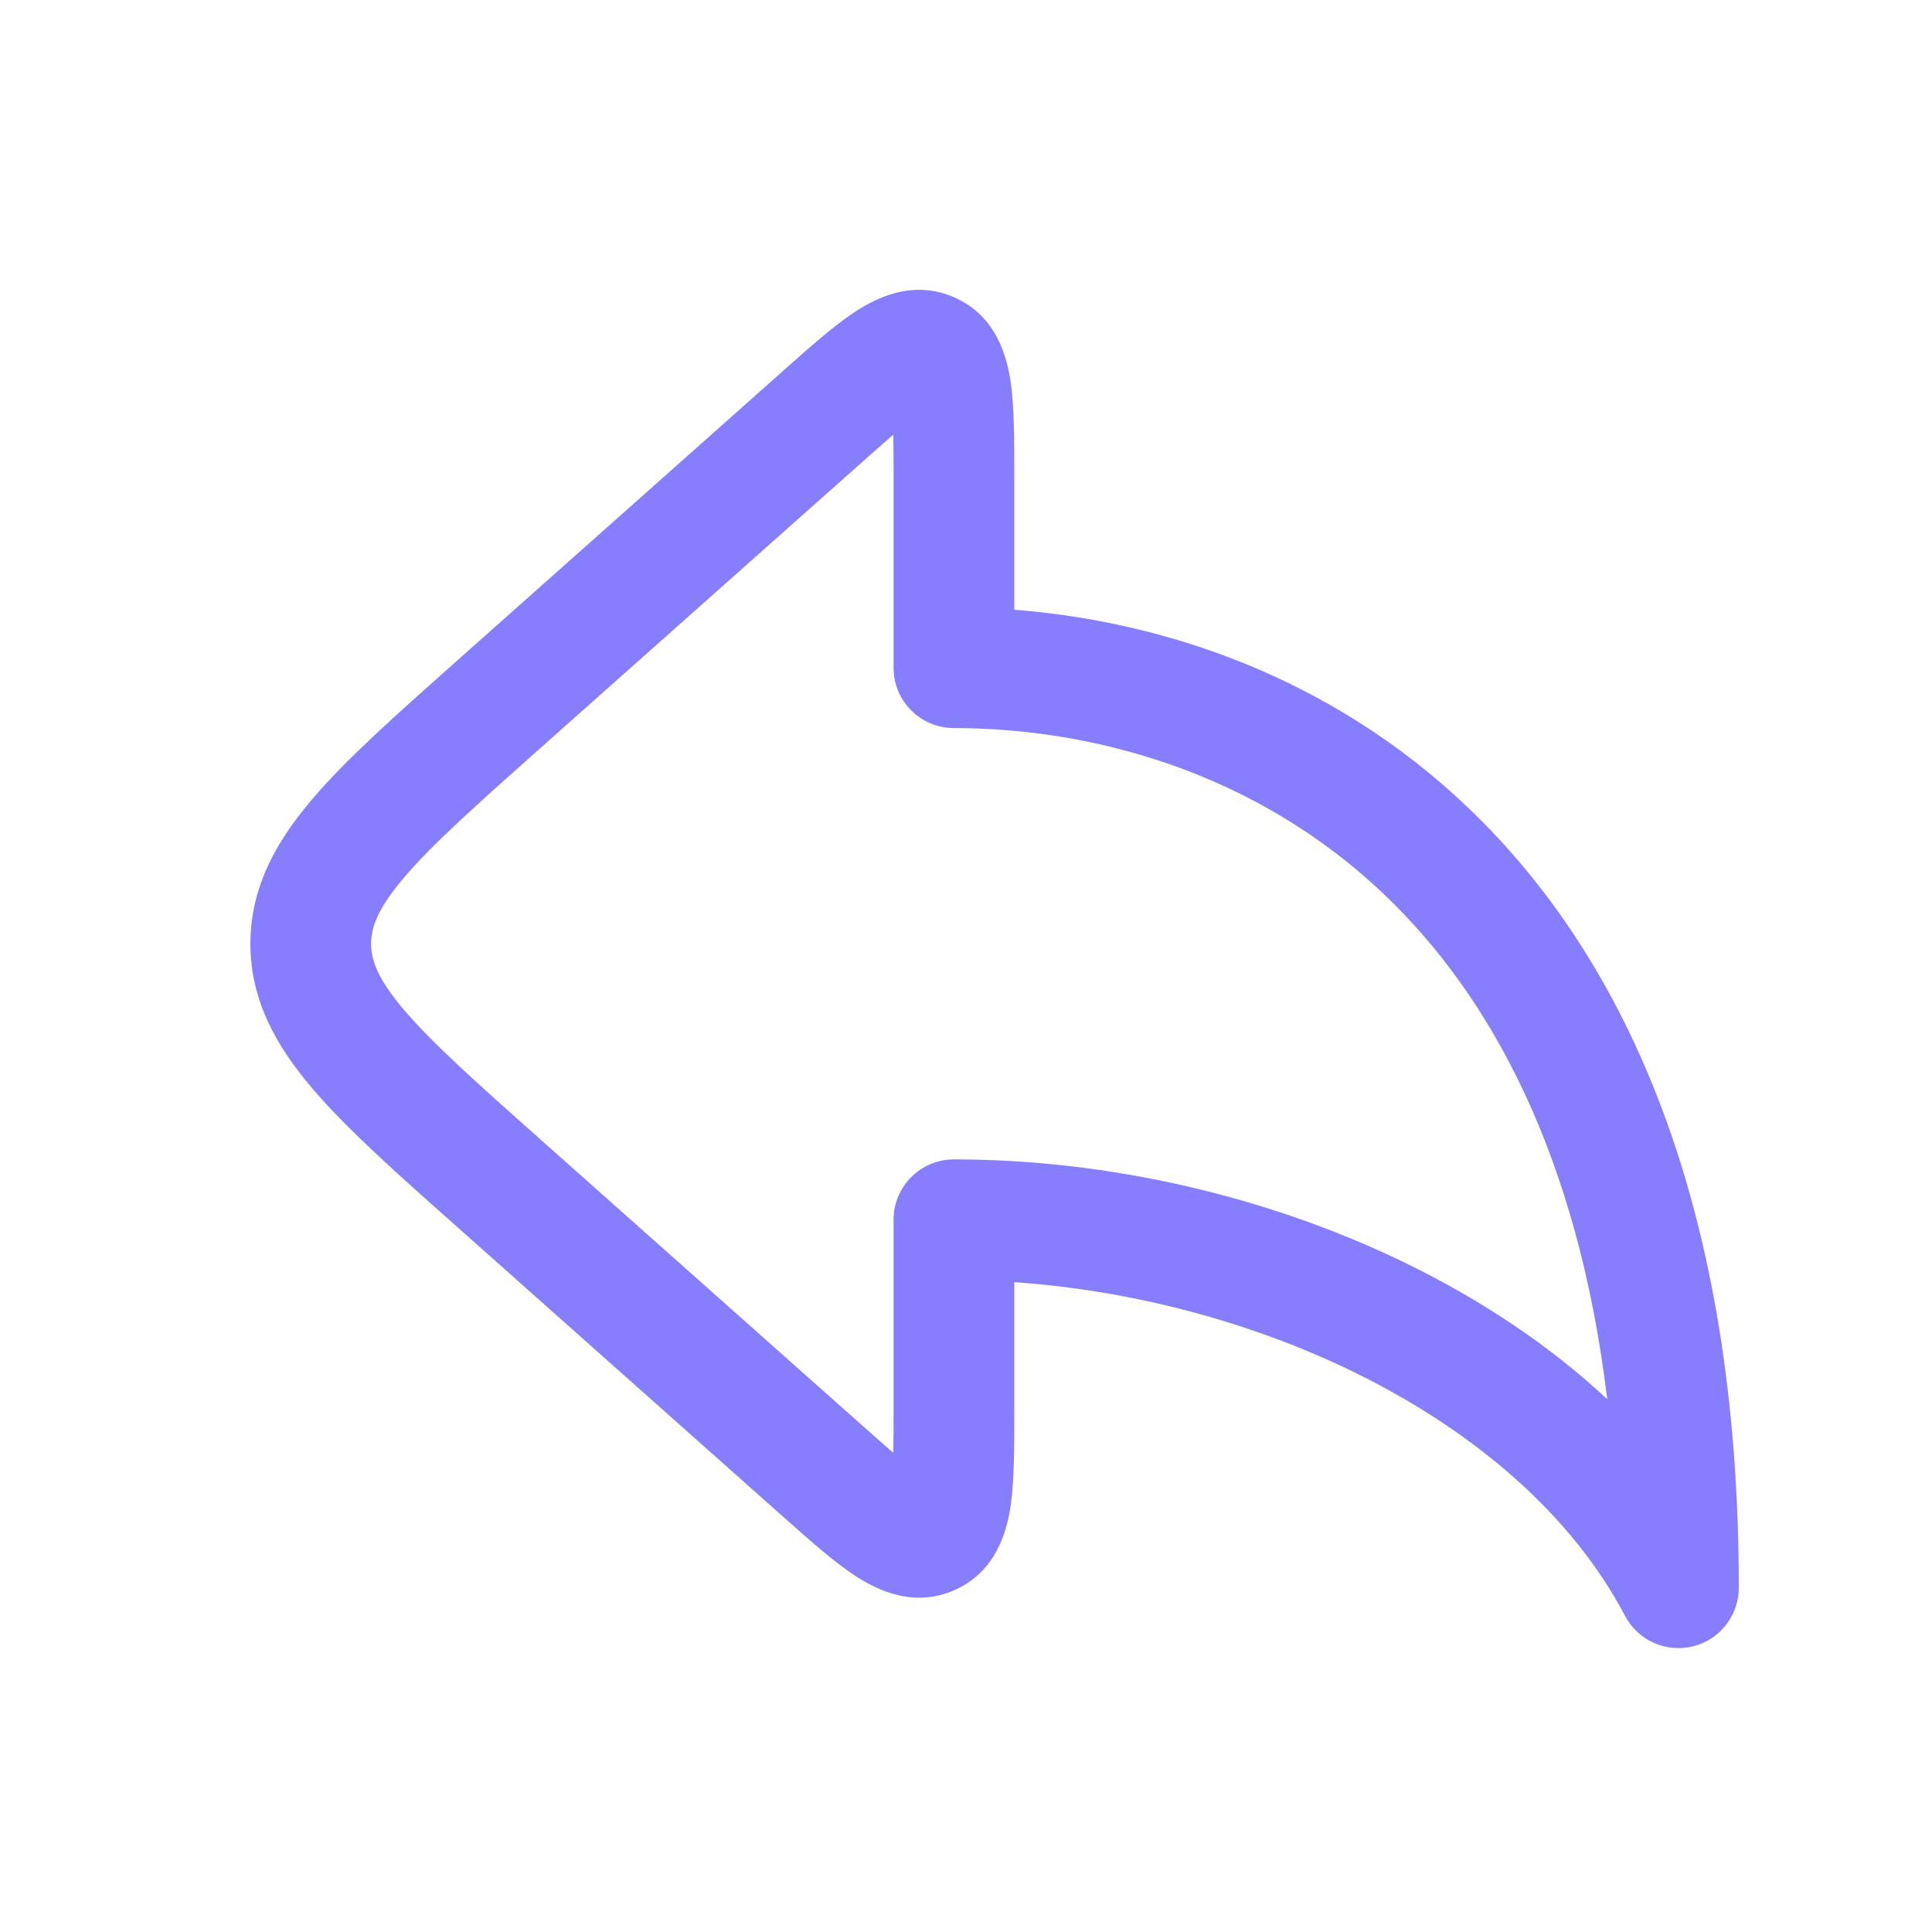
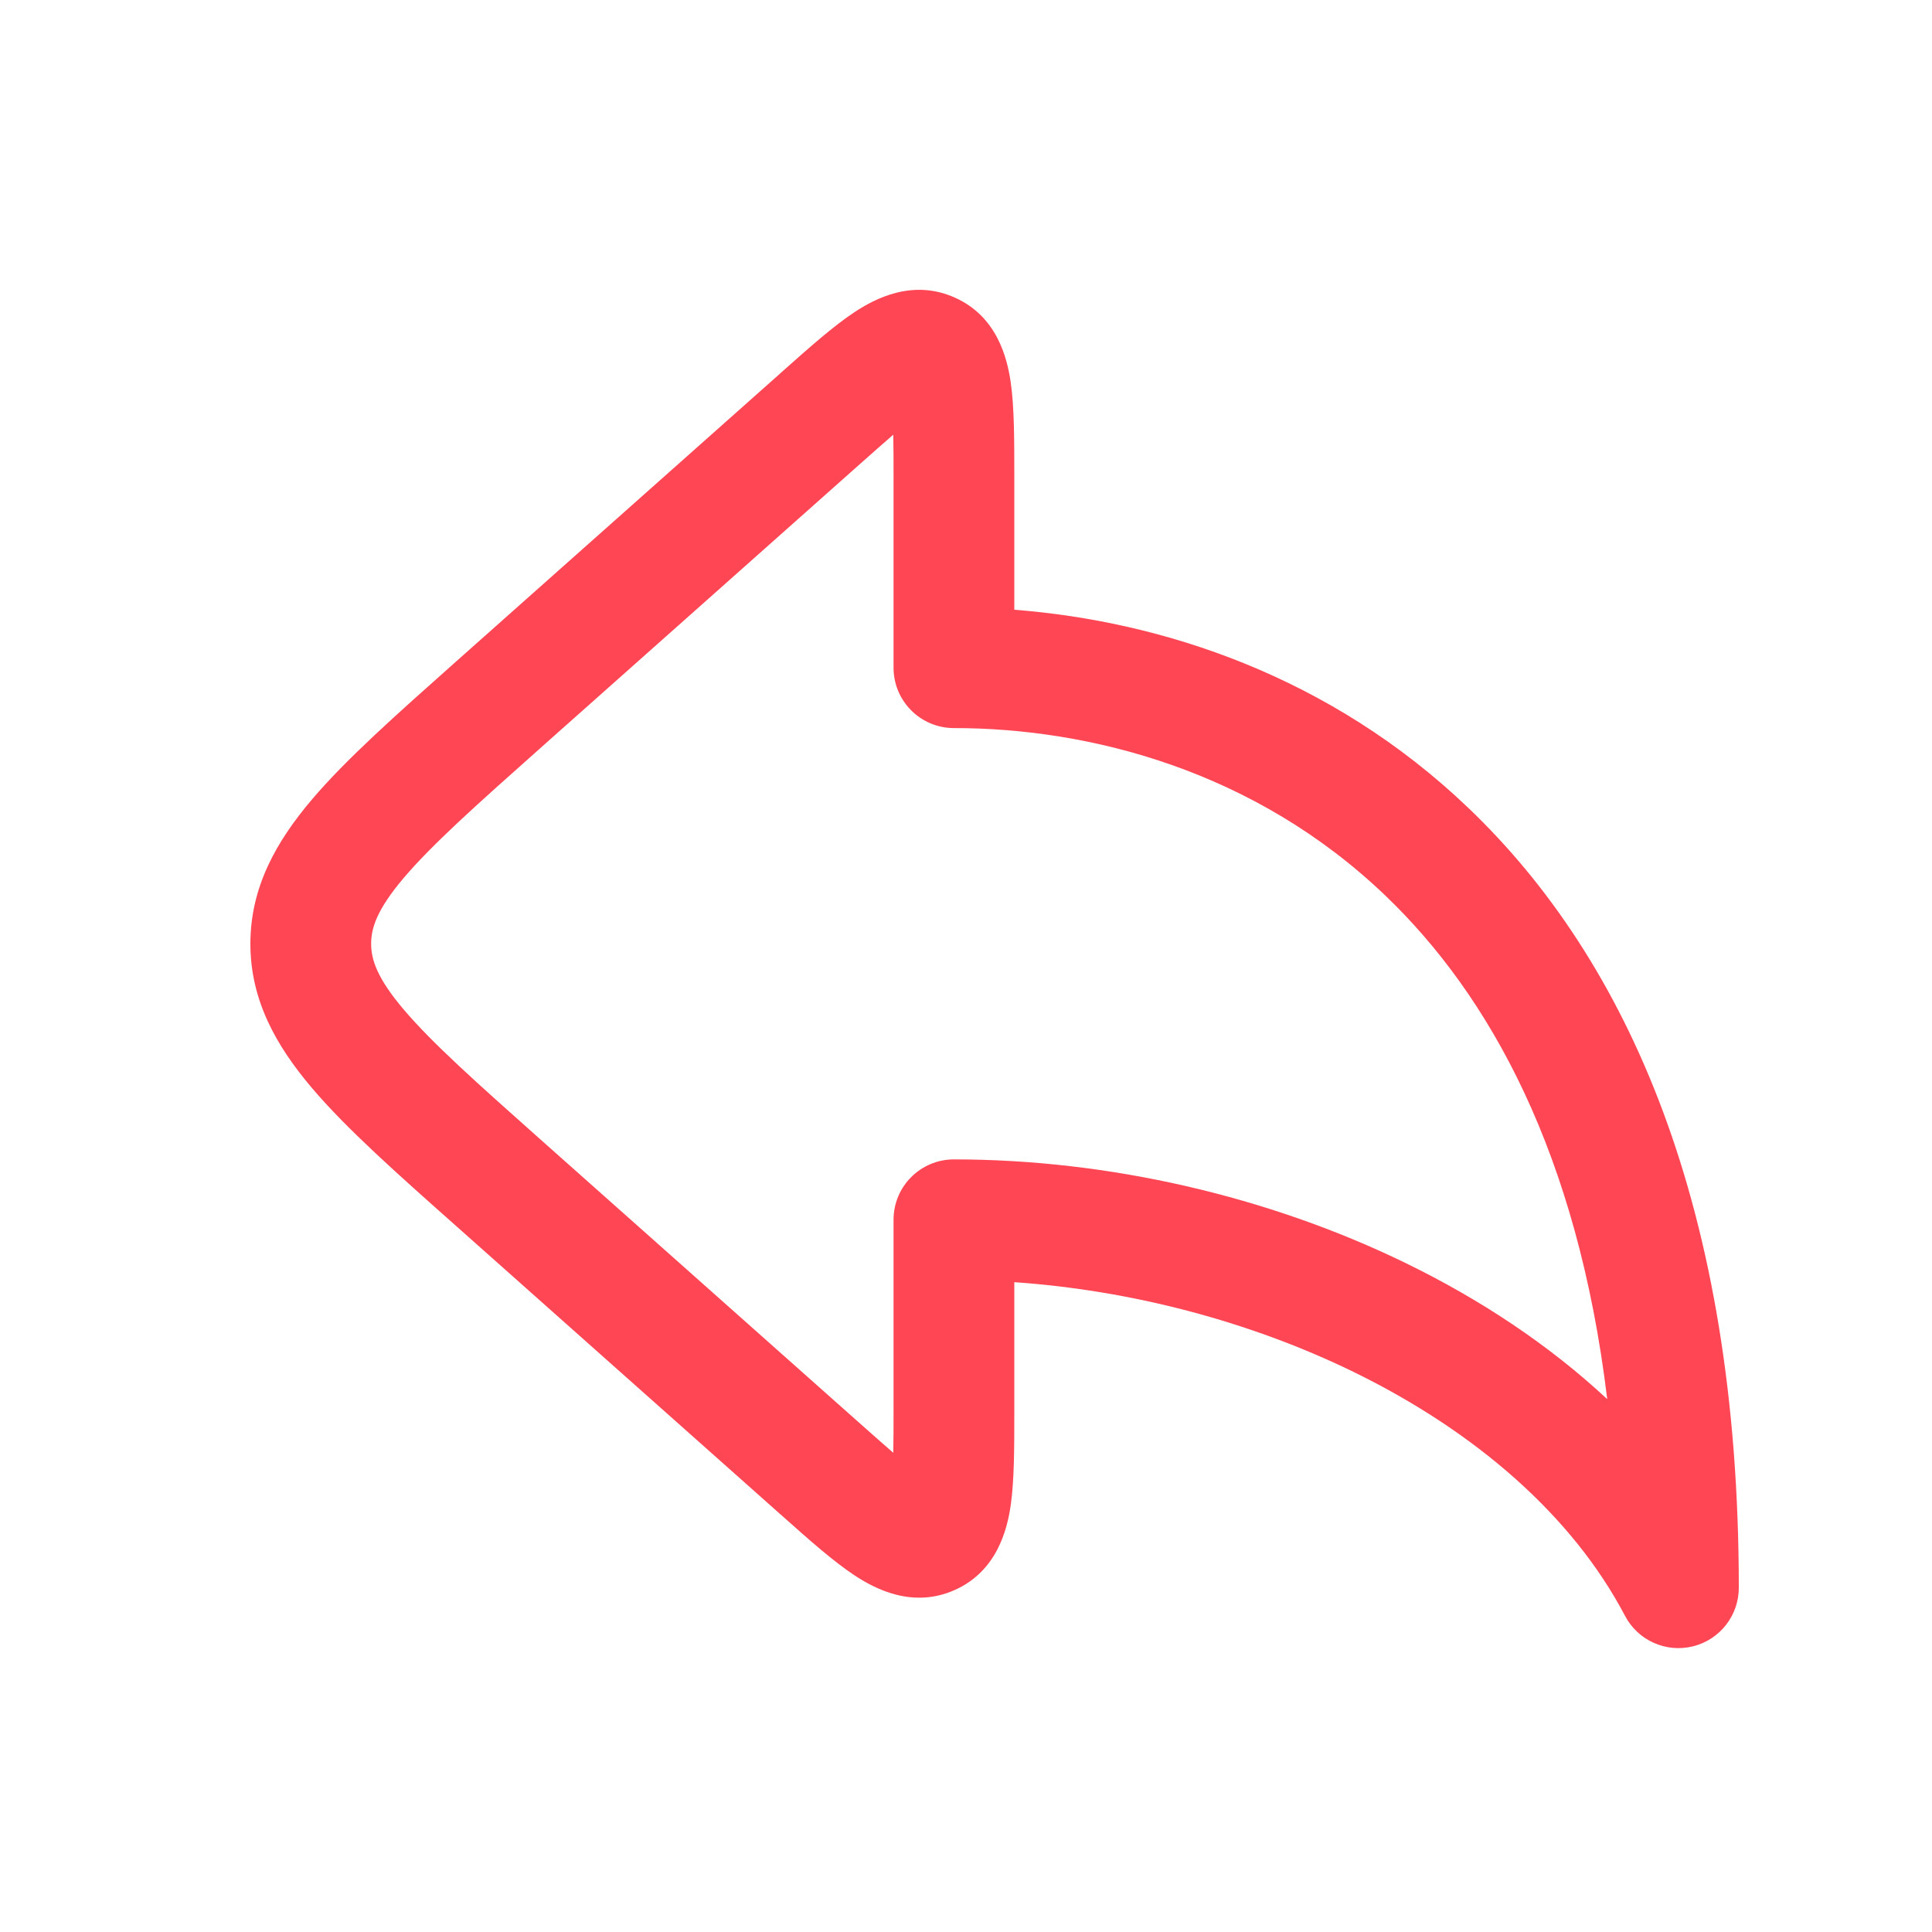
<svg xmlns="http://www.w3.org/2000/svg" width="20" height="20" viewBox="0 0 20 20" fill="none">
-   <path fill-rule="evenodd" clip-rule="evenodd" d="M8.105 3.84C8.094 3.85 8.084 3.859 8.073 3.869L4.728 6.842C4.104 7.397 3.586 7.856 3.231 8.274C2.858 8.713 2.592 9.185 2.592 9.77C2.592 10.354 2.858 10.826 3.231 11.265C3.586 11.683 4.104 12.143 4.728 12.697L8.073 15.671C8.084 15.68 8.094 15.69 8.105 15.699C8.375 15.94 8.628 16.164 8.846 16.308C9.06 16.449 9.449 16.654 9.885 16.459C10.321 16.263 10.426 15.835 10.463 15.582C10.5 15.323 10.5 14.985 10.5 14.624C10.5 14.609 10.5 14.595 10.5 14.581V13.273C11.71 13.357 12.935 13.678 14.008 14.2C15.268 14.815 16.275 15.686 16.822 16.727C16.955 16.981 17.245 17.112 17.525 17.043C17.804 16.974 18 16.724 18 16.436C18 12.502 16.849 9.94 15.203 8.366C13.768 6.993 12.02 6.43 10.5 6.312V4.959C10.5 4.944 10.5 4.93 10.5 4.916C10.5 4.554 10.5 4.216 10.463 3.958C10.426 3.704 10.321 3.276 9.885 3.081C9.449 2.885 9.06 3.09 8.846 3.231C8.628 3.375 8.375 3.6 8.105 3.84ZM9.247 4.5C9.153 4.581 9.041 4.681 8.903 4.803L5.593 7.745C4.925 8.339 4.475 8.741 4.183 9.084C3.903 9.413 3.842 9.606 3.842 9.77C3.842 9.933 3.903 10.126 4.183 10.455C4.475 10.798 4.925 11.2 5.593 11.794L8.903 14.736C9.041 14.858 9.153 14.958 9.247 15.039C9.25 14.915 9.25 14.764 9.25 14.581V12.627C9.25 12.281 9.53 12.002 9.875 12.002C11.469 12.002 13.125 12.38 14.555 13.077C15.321 13.45 16.034 13.921 16.638 14.484C16.331 11.944 15.423 10.306 14.339 9.269C12.989 7.977 11.283 7.537 9.875 7.537C9.53 7.537 9.25 7.258 9.25 6.912V4.959C9.25 4.775 9.25 4.624 9.247 4.5Z" fill="#877EFF" />
+   <path fill-rule="evenodd" clip-rule="evenodd" d="M8.105 3.84C8.094 3.85 8.084 3.859 8.073 3.869L4.728 6.842C4.104 7.397 3.586 7.856 3.231 8.274C2.858 8.713 2.592 9.185 2.592 9.77C2.592 10.354 2.858 10.826 3.231 11.265C3.586 11.683 4.104 12.143 4.728 12.697L8.073 15.671C8.084 15.68 8.094 15.69 8.105 15.699C8.375 15.94 8.628 16.164 8.846 16.308C9.06 16.449 9.449 16.654 9.885 16.459C10.321 16.263 10.426 15.835 10.463 15.582C10.5 15.323 10.5 14.985 10.5 14.624C10.5 14.609 10.5 14.595 10.5 14.581V13.273C11.71 13.357 12.935 13.678 14.008 14.2C15.268 14.815 16.275 15.686 16.822 16.727C16.955 16.981 17.245 17.112 17.525 17.043C17.804 16.974 18 16.724 18 16.436C18 12.502 16.849 9.94 15.203 8.366C13.768 6.993 12.02 6.43 10.5 6.312V4.959C10.5 4.944 10.5 4.93 10.5 4.916C10.5 4.554 10.5 4.216 10.463 3.958C10.426 3.704 10.321 3.276 9.885 3.081C9.449 2.885 9.06 3.09 8.846 3.231C8.628 3.375 8.375 3.6 8.105 3.84ZM9.247 4.5C9.153 4.581 9.041 4.681 8.903 4.803L5.593 7.745C4.925 8.339 4.475 8.741 4.183 9.084C3.903 9.413 3.842 9.606 3.842 9.77C3.842 9.933 3.903 10.126 4.183 10.455C4.475 10.798 4.925 11.2 5.593 11.794L8.903 14.736C9.041 14.858 9.153 14.958 9.247 15.039C9.25 14.915 9.25 14.764 9.25 14.581V12.627C9.25 12.281 9.53 12.002 9.875 12.002C11.469 12.002 13.125 12.38 14.555 13.077C15.321 13.45 16.034 13.921 16.638 14.484C16.331 11.944 15.423 10.306 14.339 9.269C12.989 7.977 11.283 7.537 9.875 7.537C9.53 7.537 9.25 7.258 9.25 6.912V4.959C9.25 4.775 9.25 4.624 9.247 4.5Z" fill="#FF4655" />
</svg>
